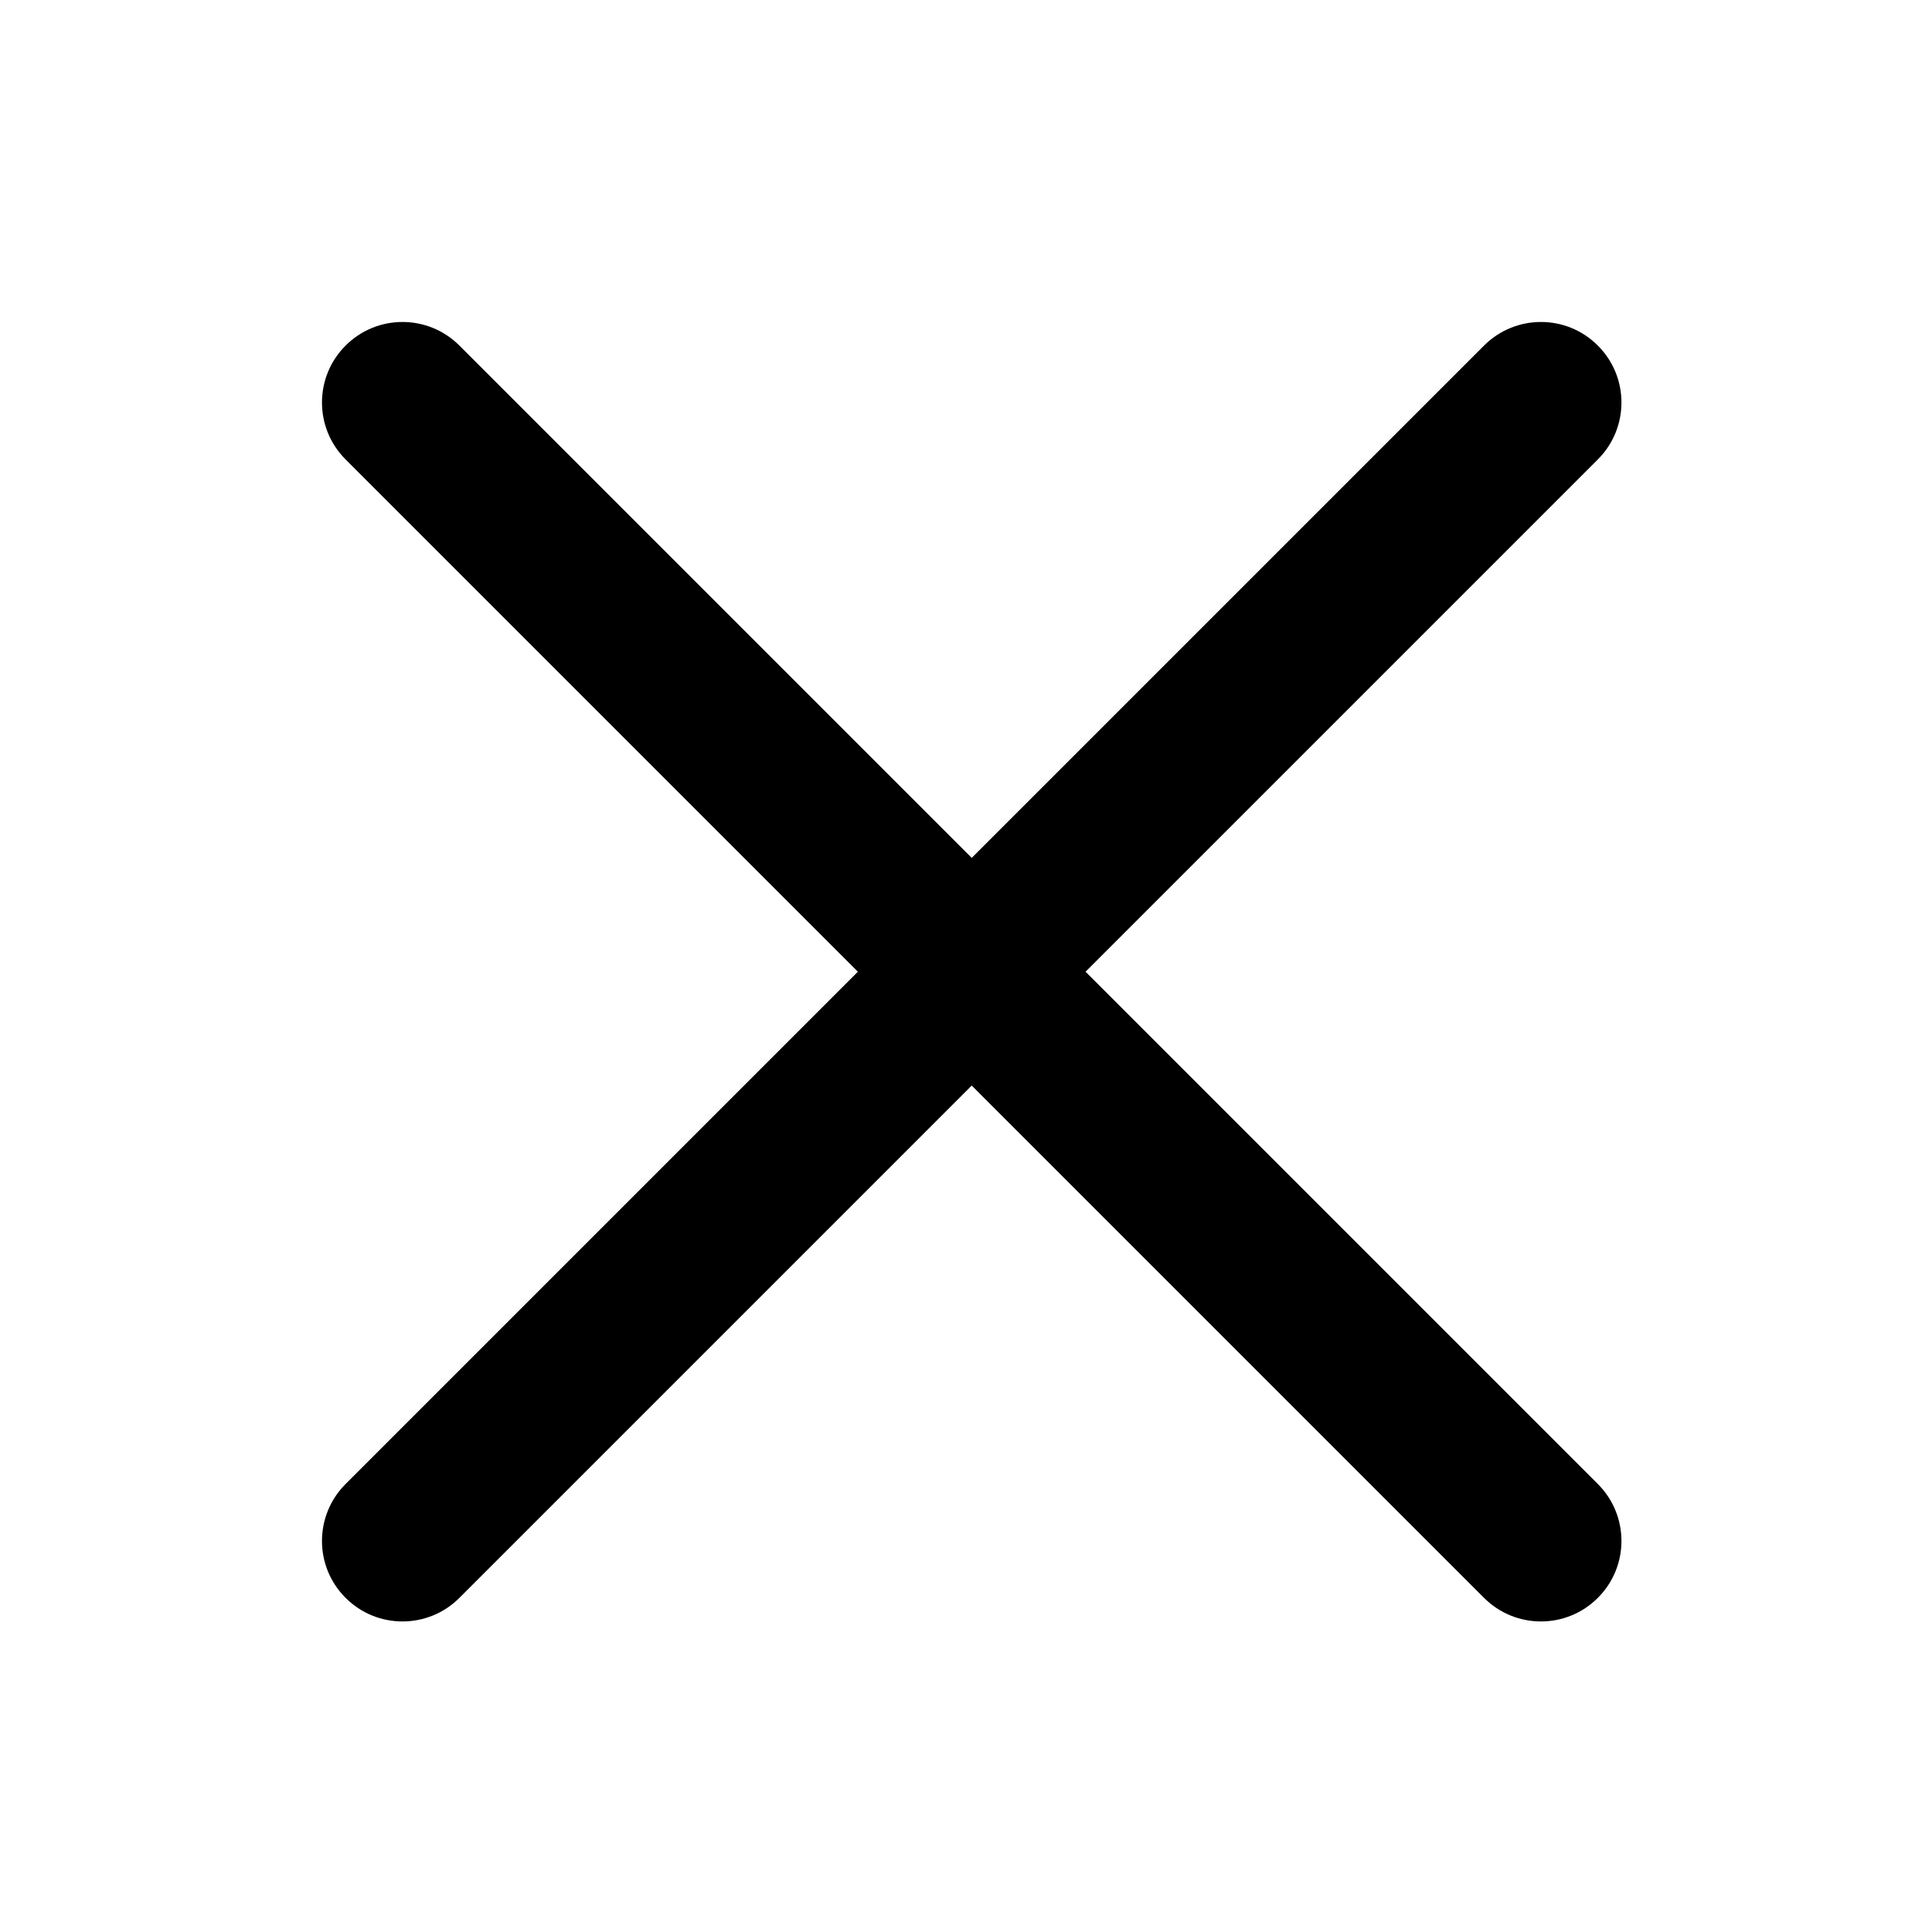
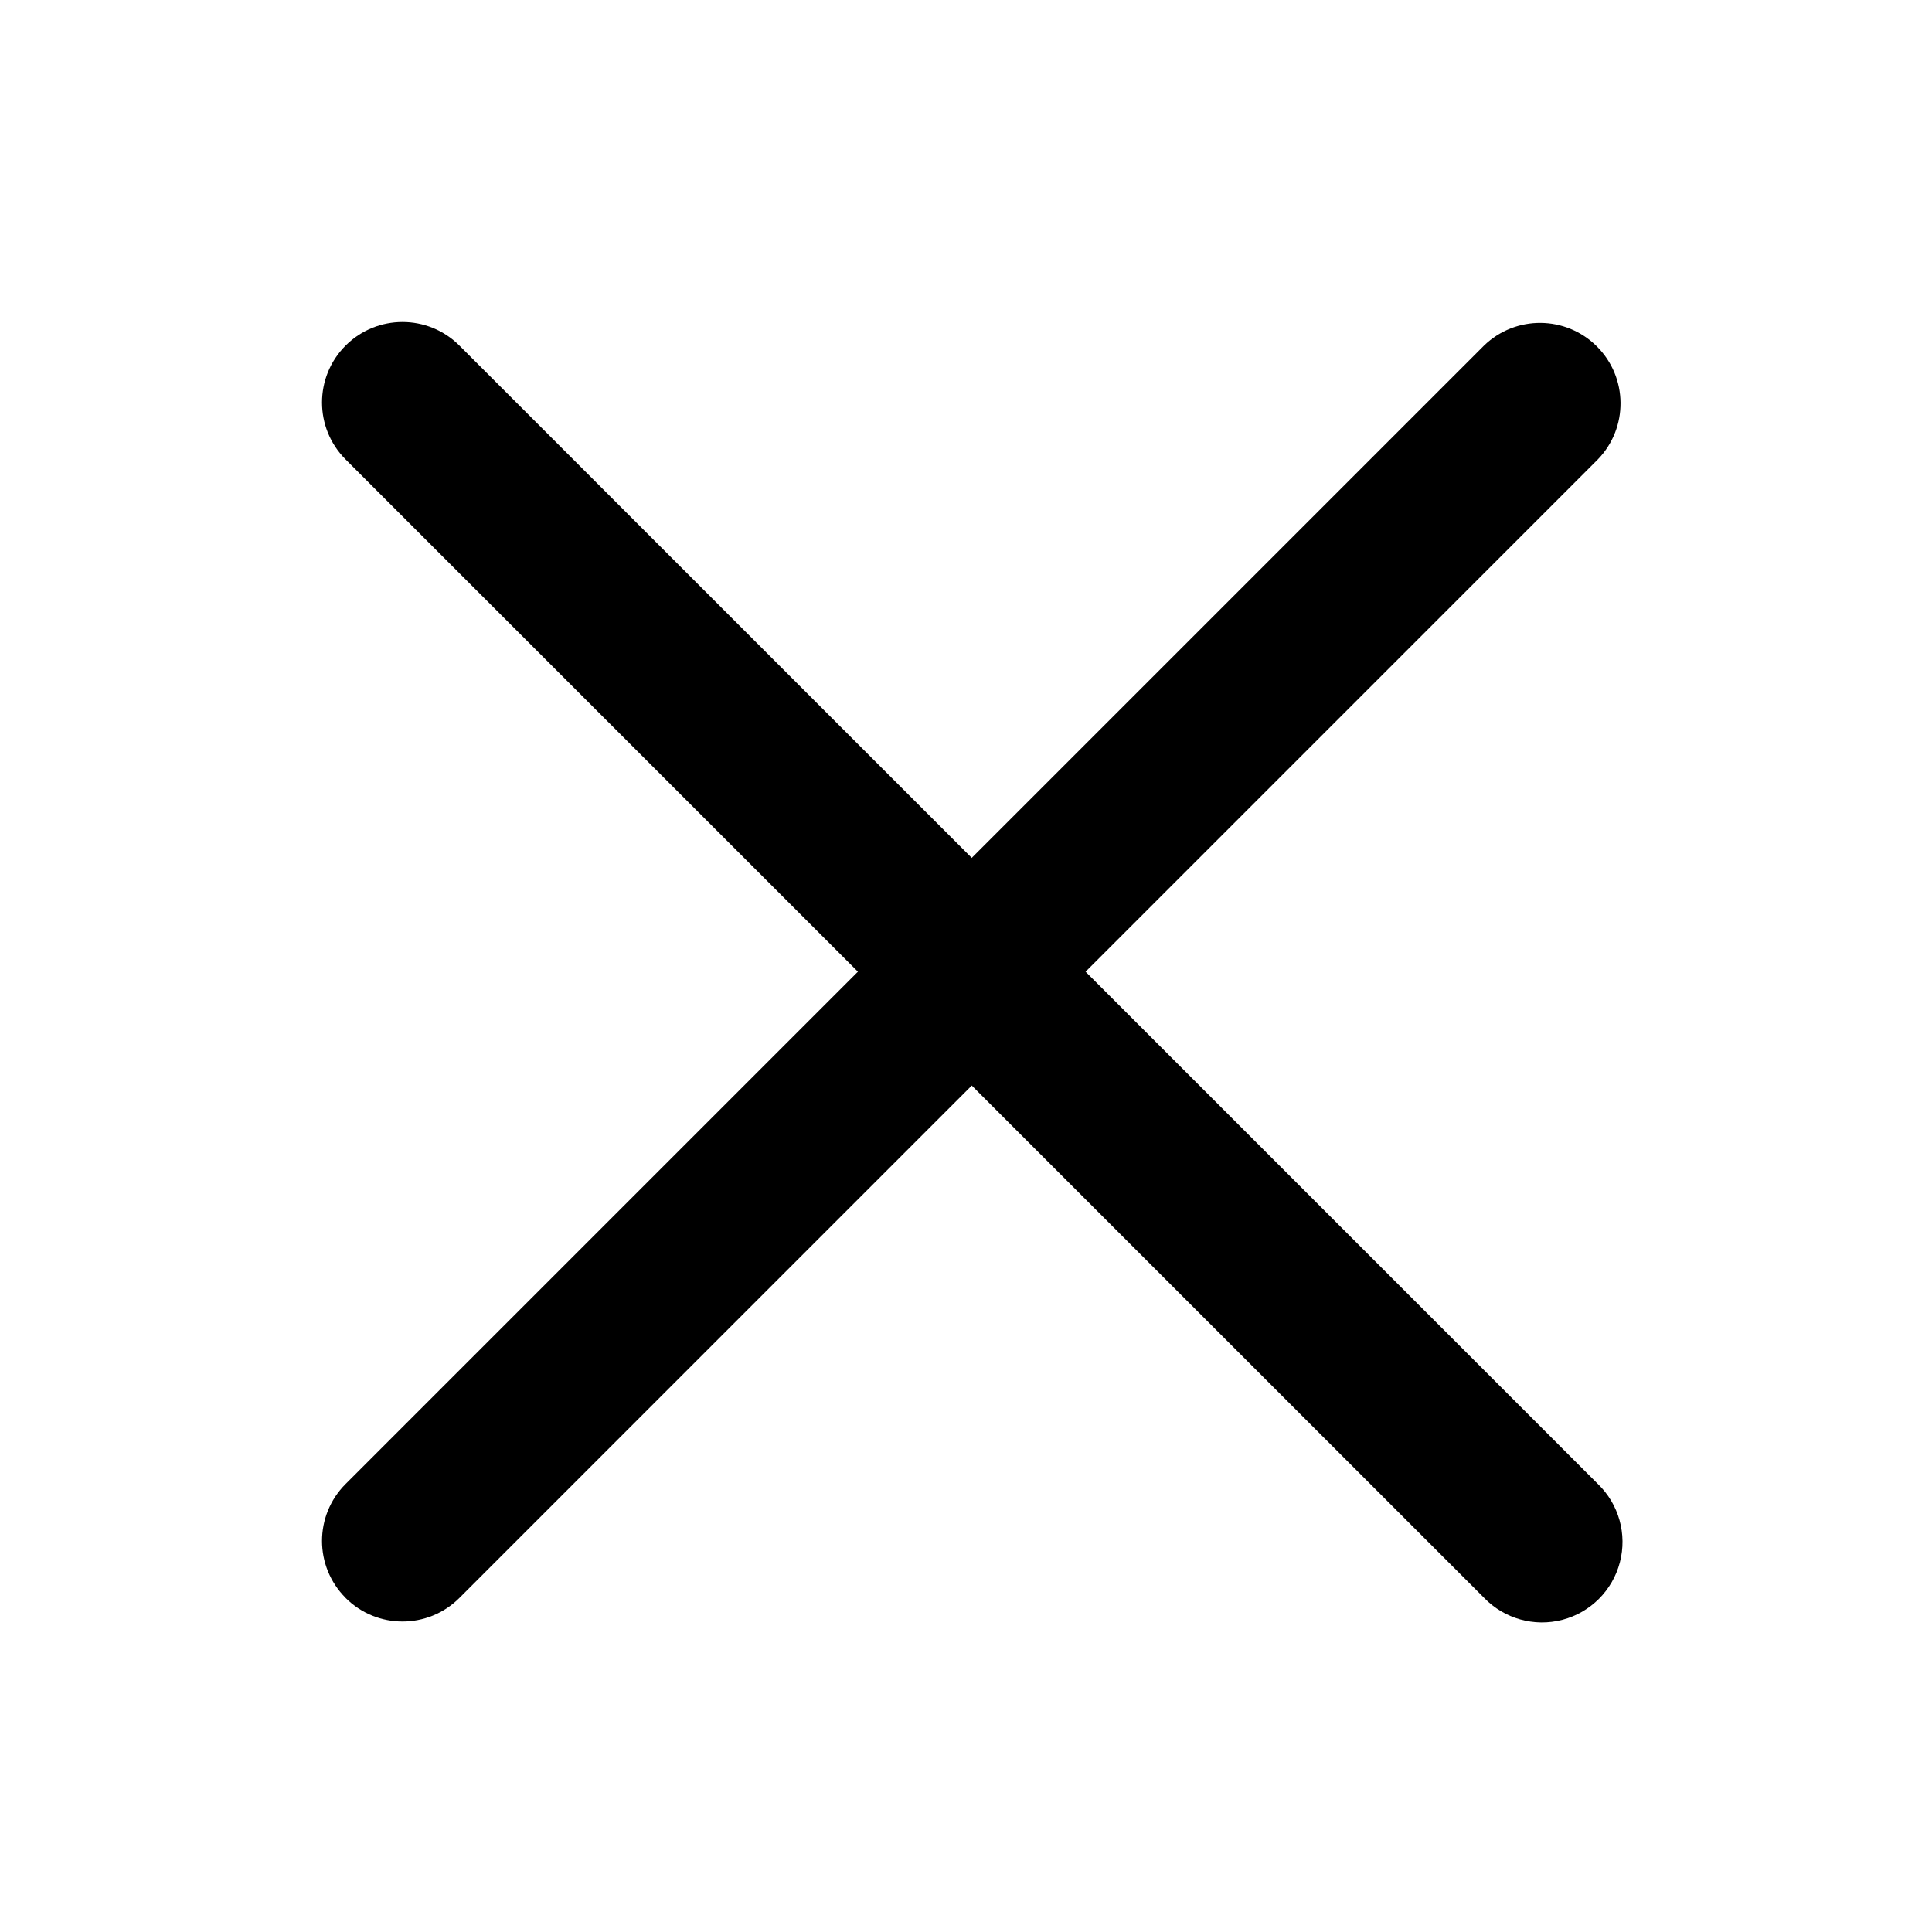
<svg xmlns="http://www.w3.org/2000/svg" width="24" height="24" viewBox="0 0 24 24" fill="none">
-   <path d="M4.293 4.293C4.683 3.902 5.317 3.902 5.707 4.293L19.849 18.435C20.24 18.826 20.24 19.459 19.849 19.849C19.459 20.24 18.826 20.24 18.435 19.849L4.293 5.707C3.902 5.317 3.902 4.683 4.293 4.293Z" fill="currentColor" />
-   <path d="M4.293 19.849C4.683 20.24 5.317 20.24 5.707 19.849L19.849 5.707C20.24 5.317 20.24 4.683 19.849 4.293C19.459 3.902 18.826 3.902 18.435 4.293L4.293 18.435C3.902 18.826 3.902 19.459 4.293 19.849Z" fill="currentColor" />
+   <path d="M4.293 4.293a1 1 0 011.414 0L19.85 18.435a1 1 0 11-1.414 1.414L4.293 5.707a1 1 0 010-1.414z" fill="currentColor" />
+   <path d="M4.293 19.85a1 1 0 001.414 0L19.85 5.706a1 1 0 00-1.414-1.414L4.293 18.435a1 1 0 000 1.414z" fill="currentColor" />
</svg>
